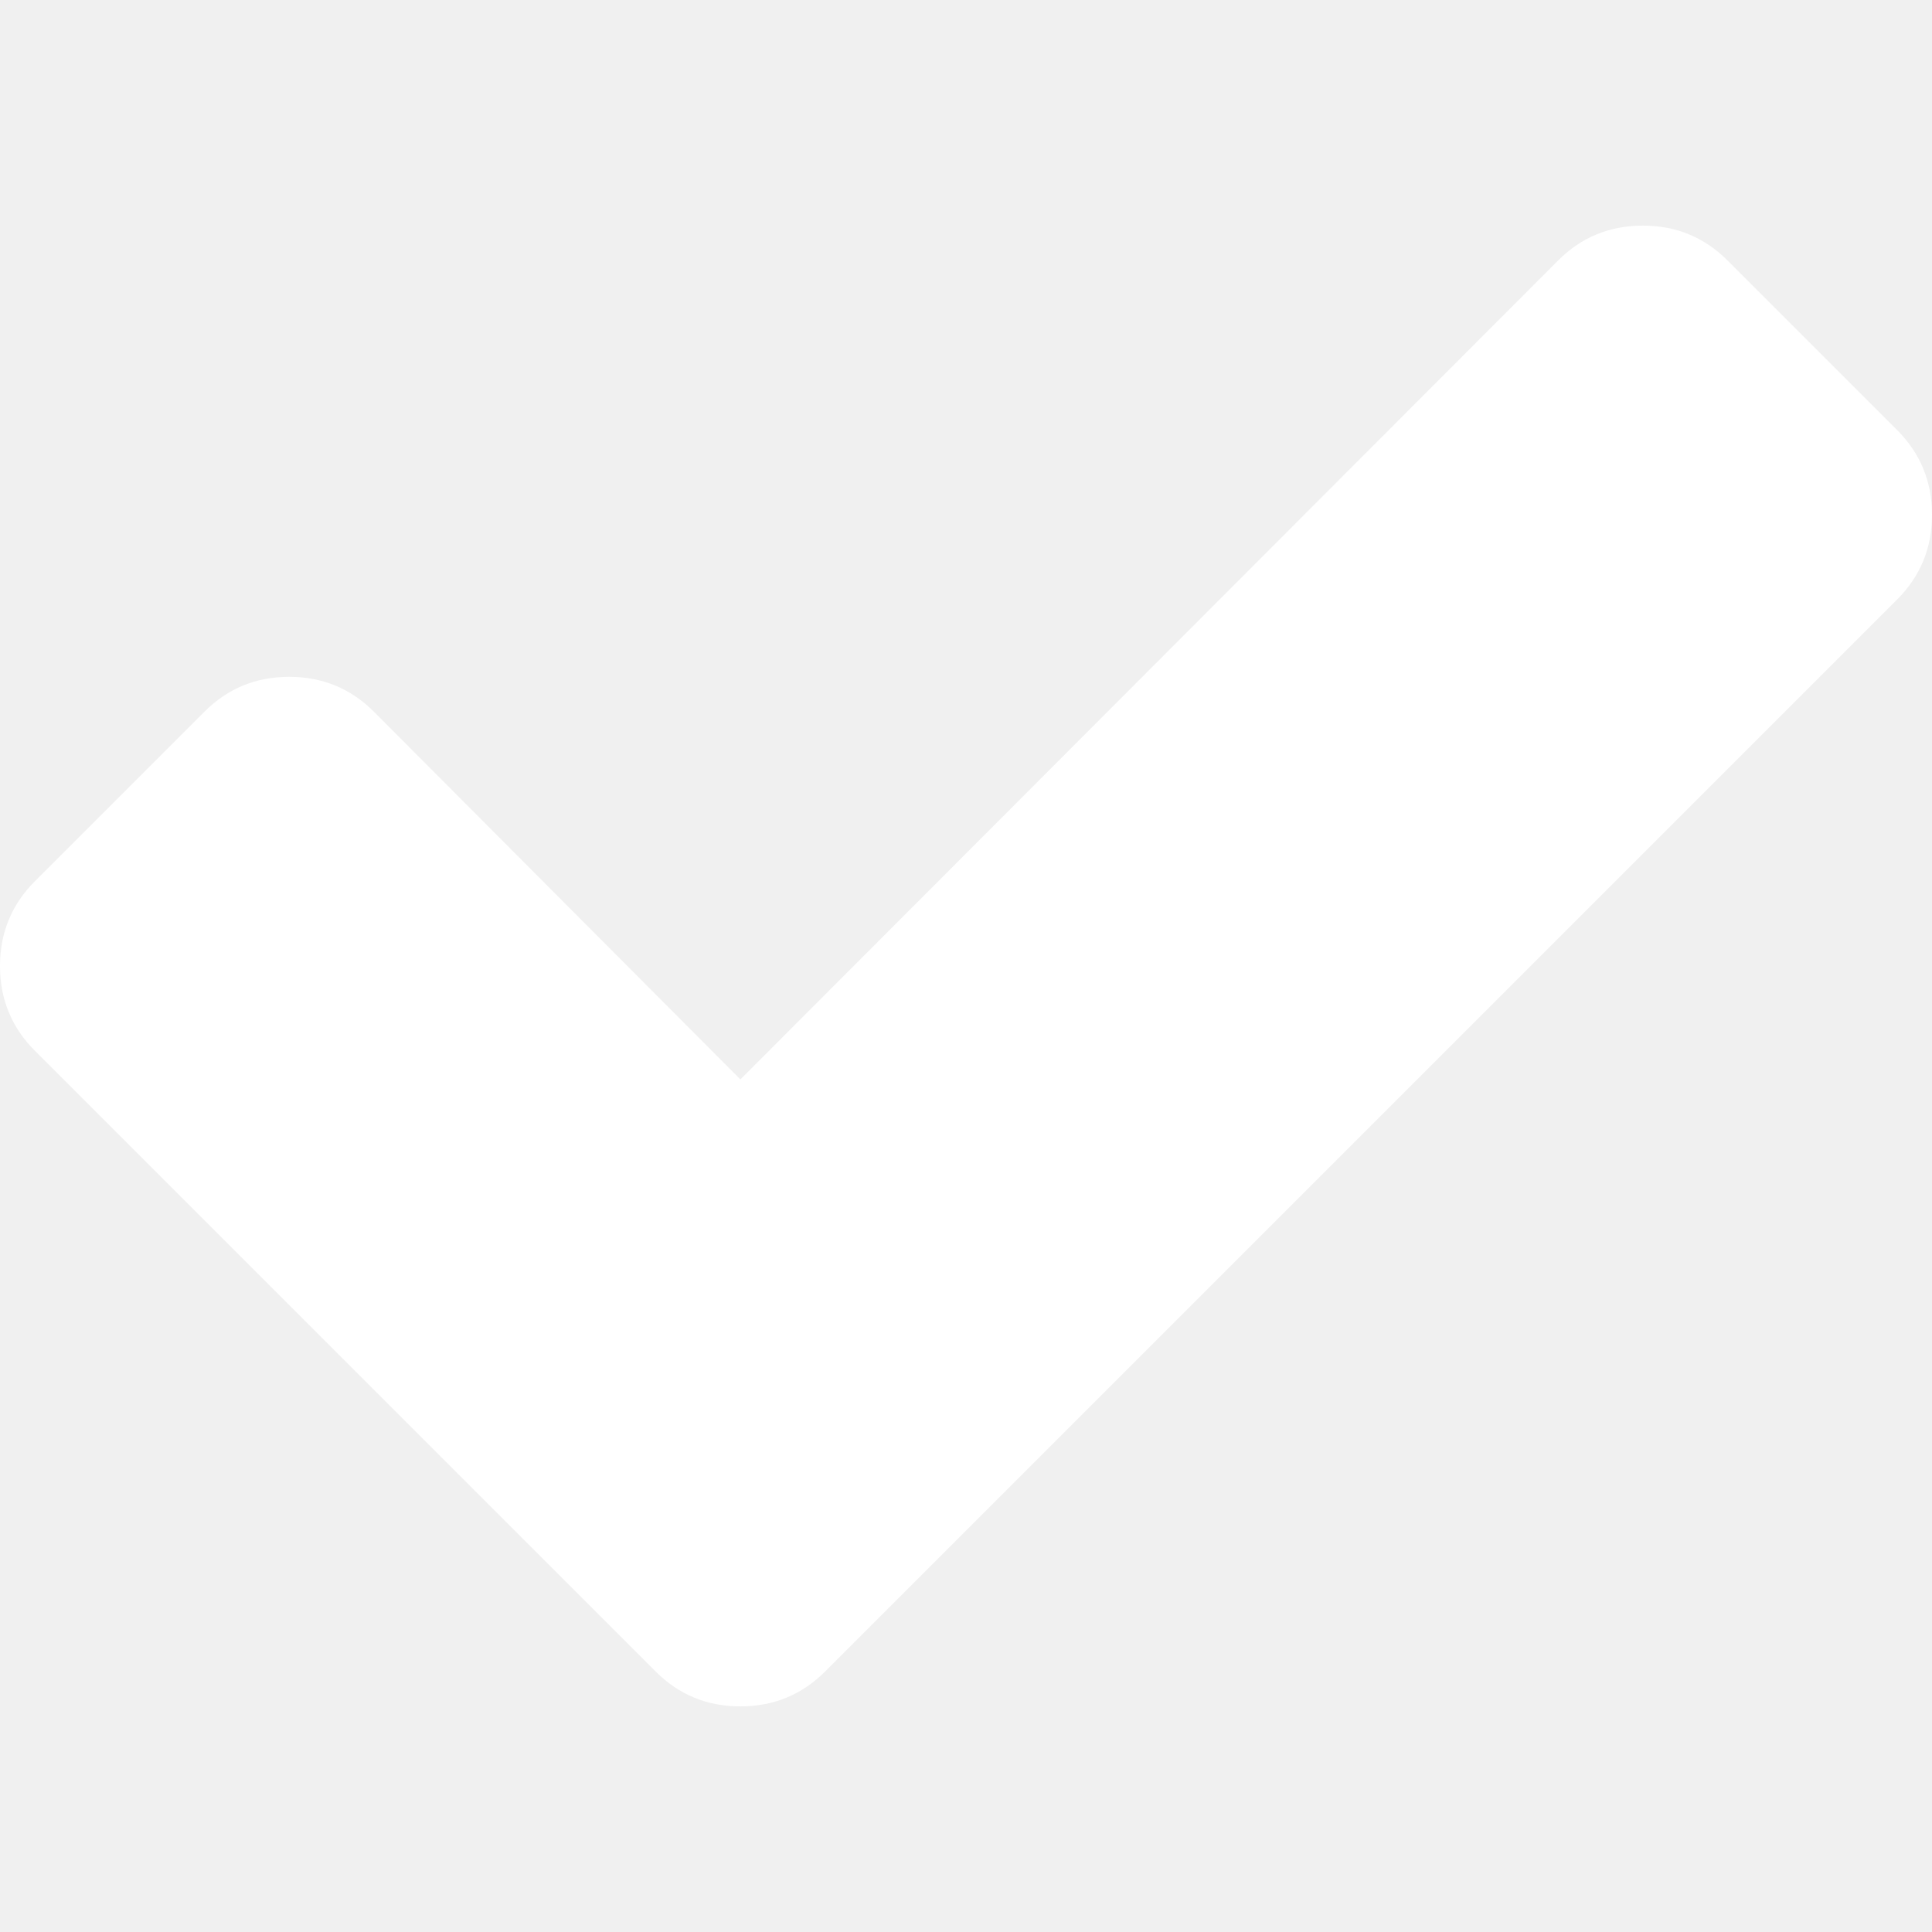
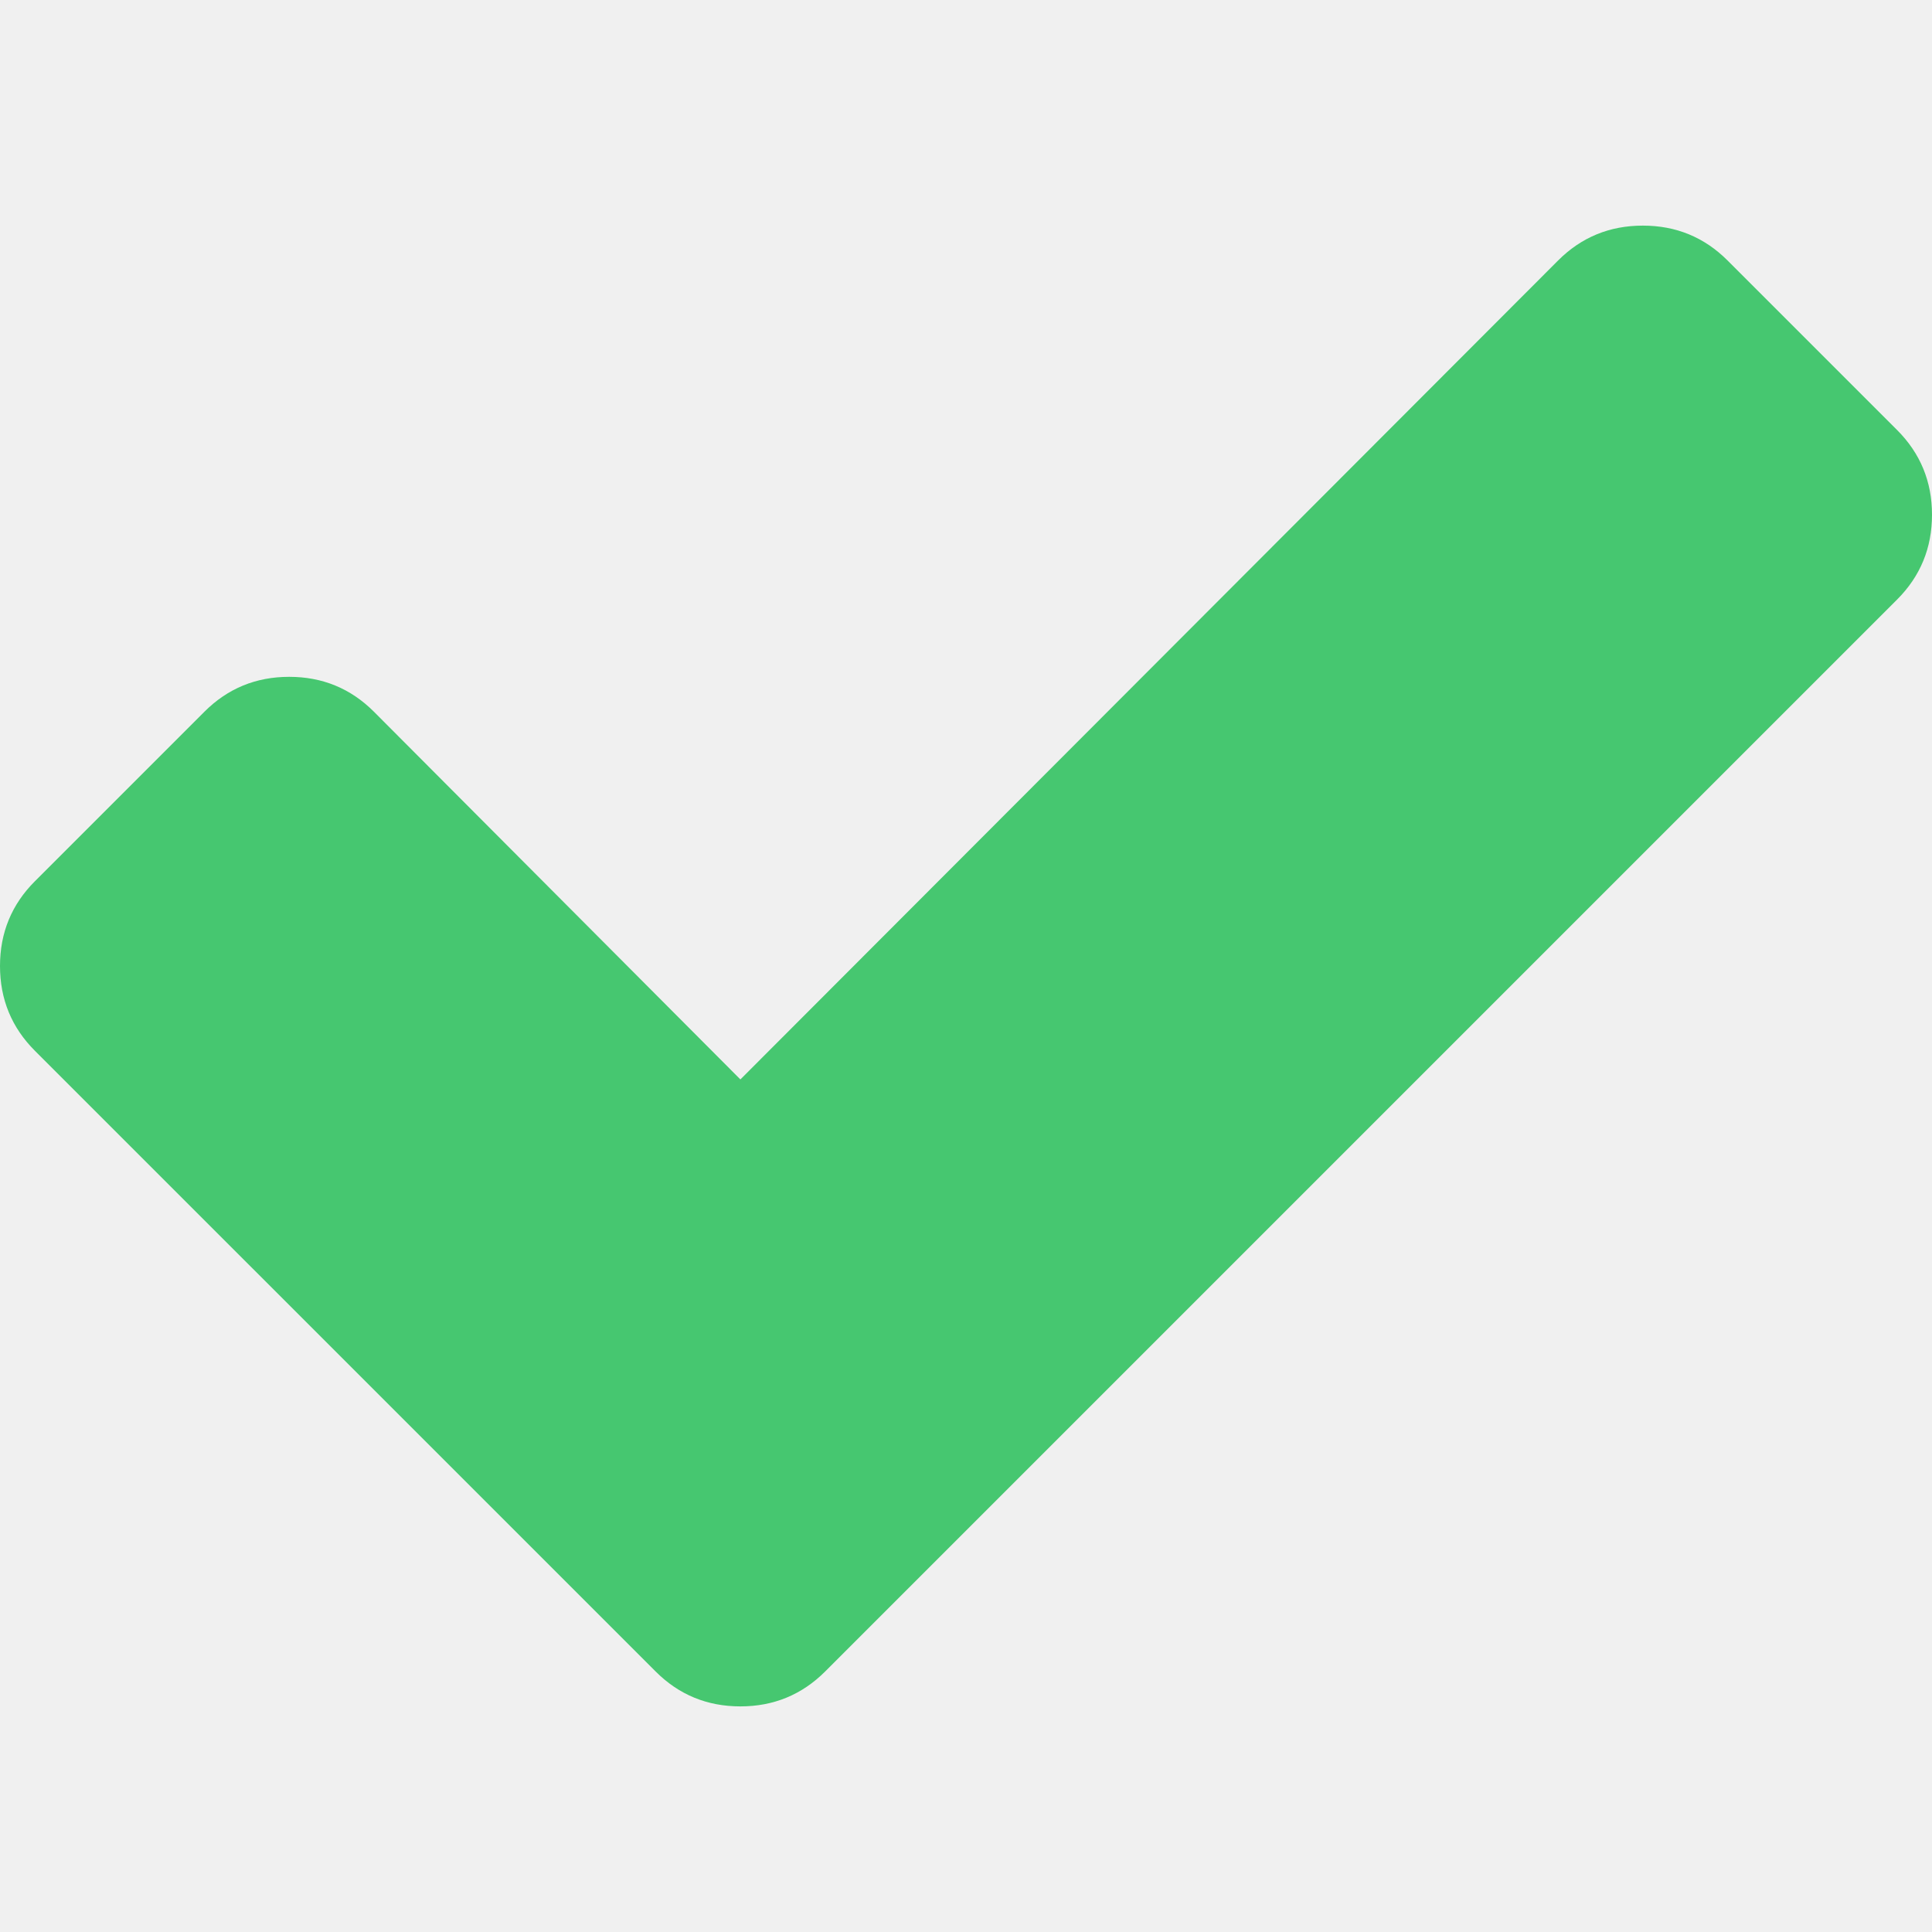
- <svg xmlns="http://www.w3.org/2000/svg" version="1.1" id="Capa_1" x="0px" y="0px" width="442.533px" height="442.533px" viewBox="0 0 442.533 442.533" style="enable-background:new 0 0 442.533 442.533;" xml:space="preserve" fill="#ffffff">
+ <svg xmlns="http://www.w3.org/2000/svg" version="1.1" id="Capa_1" x="0px" y="0px" width="442.533px" height="442.533px" viewBox="0 0 442.533 442.533" style="enable-background:new 0 0 442.533 442.533;" xml:space="preserve" fill="#46C770">
  <g>
    <path d="M434.539,98.499l-38.828-38.828c-5.324-5.328-11.799-7.993-19.41-7.993c-7.618,0-14.093,2.665-19.417,7.993L169.59,247.248    l-83.939-84.225c-5.33-5.33-11.801-7.992-19.412-7.992c-7.616,0-14.087,2.662-19.417,7.992L7.994,201.852    C2.664,207.181,0,213.654,0,221.269c0,7.609,2.664,14.088,7.994,19.416l103.351,103.349l38.831,38.828    c5.327,5.332,11.8,7.994,19.414,7.994c7.611,0,14.084-2.669,19.414-7.994l38.83-38.828L434.539,137.33    c5.325-5.33,7.994-11.802,7.994-19.417C442.537,110.302,439.864,103.829,434.539,98.499z" />
  </g>
</svg>
